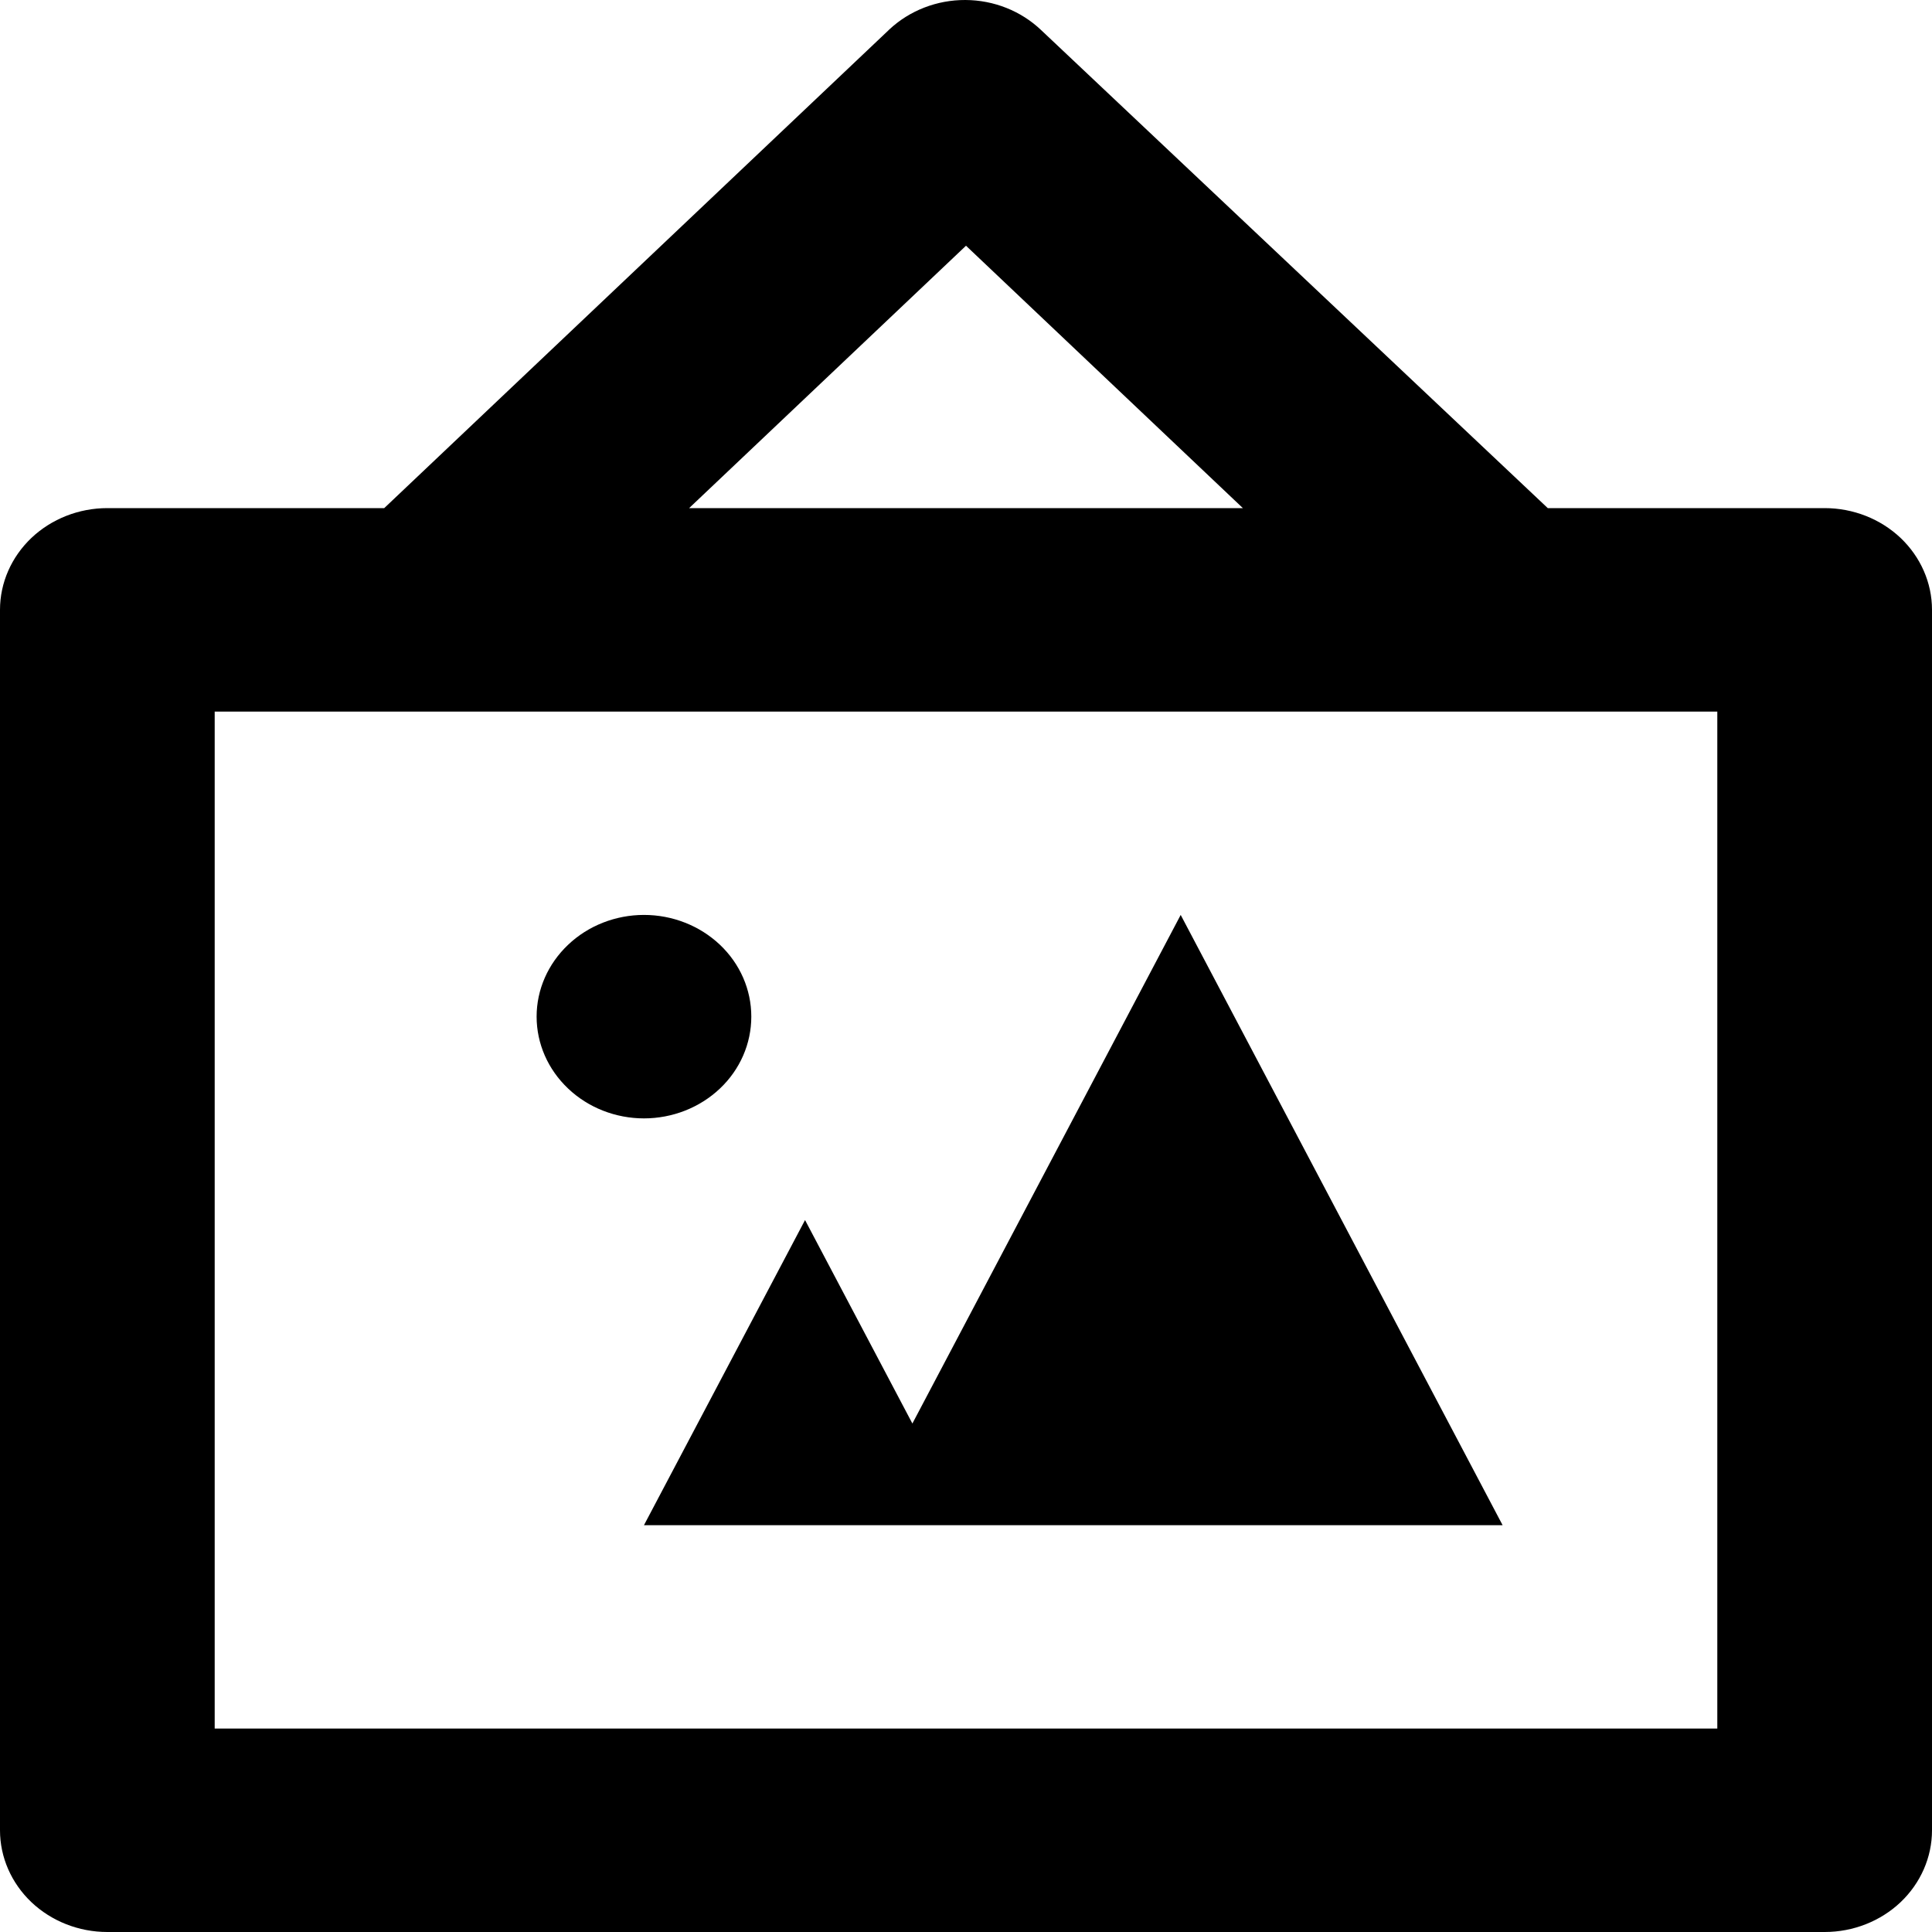
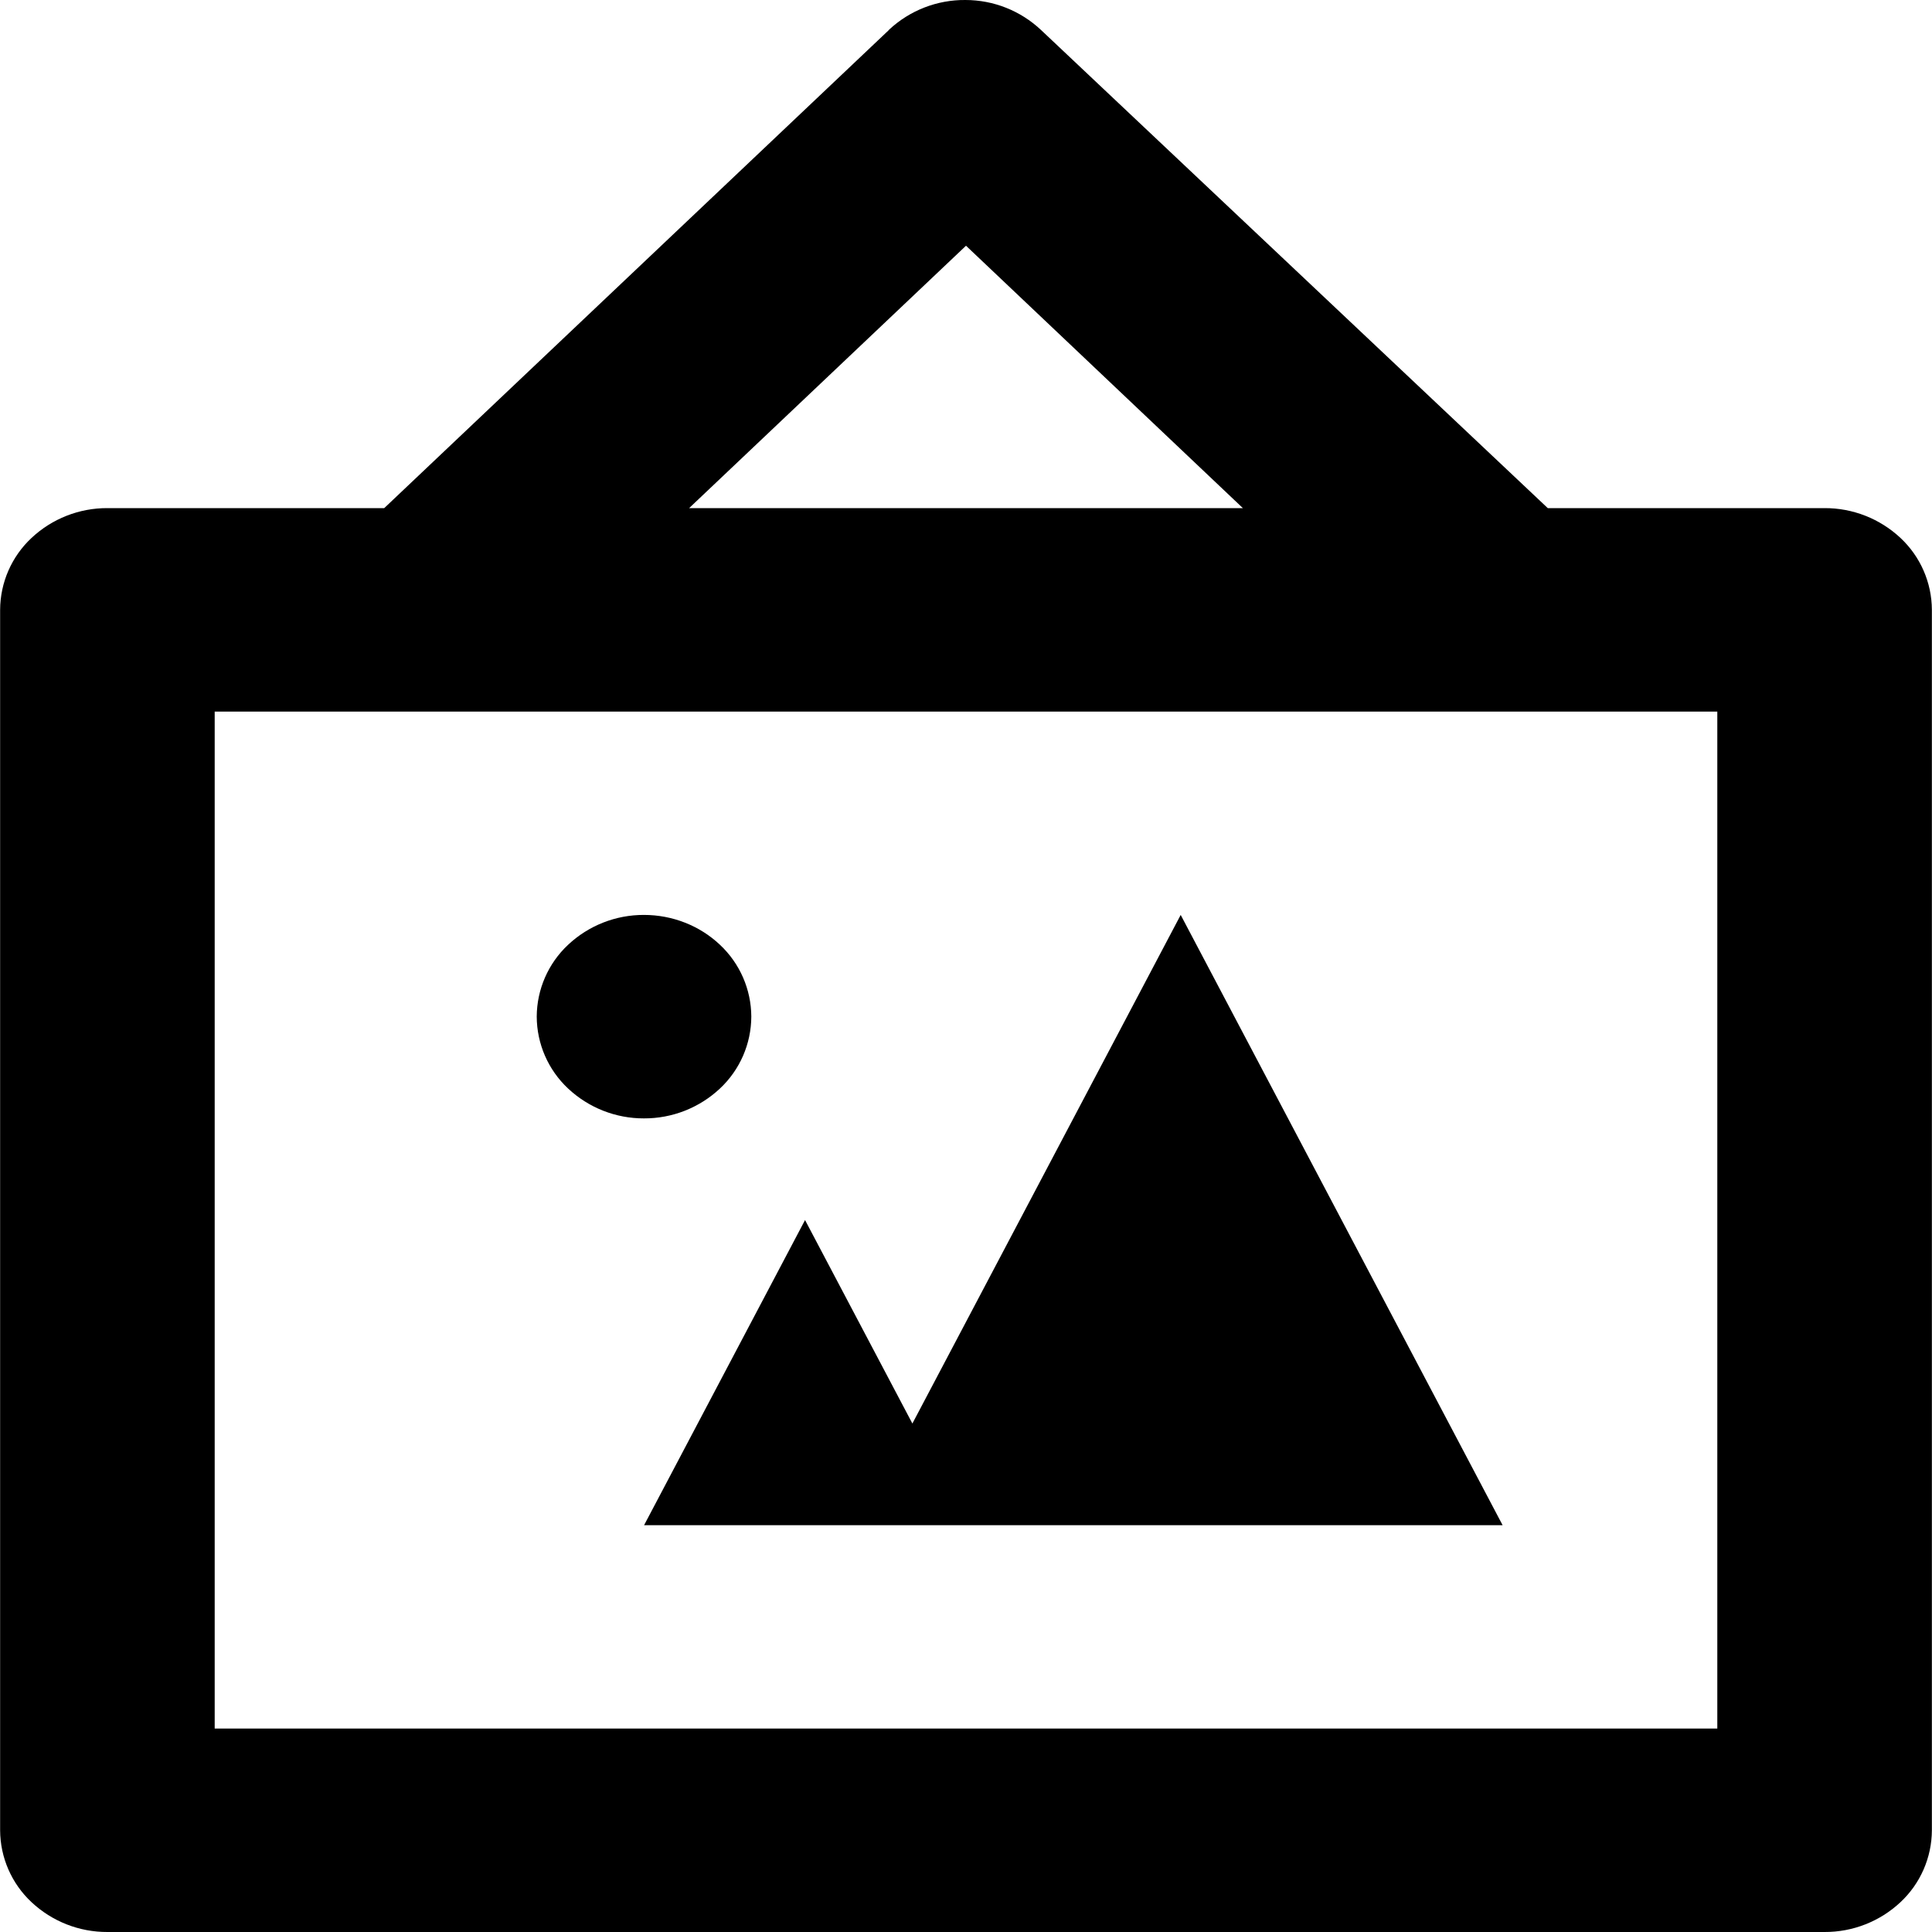
<svg xmlns="http://www.w3.org/2000/svg" width="16" height="16" viewBox="0 0 16 16" fill="none">
-   <path d="M12.818 4.208L8.622 0.249C8.456 0.091 8.231 0.001 7.995 7.59346e-06C7.759 -0.001 7.533 0.087 7.365 0.244L7.36 0.249L3.182 4.208H0.889C0.653 4.208 0.427 4.297 0.26 4.455C0.094 4.613 0 4.827 0 5.05V15.158C0 15.381 0.094 15.595 0.26 15.753C0.427 15.911 0.653 16 0.889 16H15.111C15.347 16 15.573 15.911 15.74 15.753C15.906 15.595 16 15.381 16 15.158V5.05C16 4.827 15.906 4.613 15.74 4.455C15.573 4.297 15.347 4.208 15.111 4.208H12.818ZM8 2.035L10.293 4.208H5.707L8 2.035ZM14.222 14.315H1.778V5.893H14.222V14.315ZM6.222 8.419C6.222 8.643 6.129 8.857 5.962 9.015C5.795 9.173 5.569 9.262 5.333 9.262C5.098 9.262 4.871 9.173 4.705 9.015C4.538 8.857 4.444 8.643 4.444 8.419C4.444 8.196 4.538 7.982 4.705 7.824C4.871 7.666 5.098 7.577 5.333 7.577C5.569 7.577 5.795 7.666 5.962 7.824C6.129 7.982 6.222 8.196 6.222 8.419ZM12.444 12.631H5.333L6.667 10.104L7.556 11.789L9.778 7.577L12.444 12.631Z" fill="black" />
+   <path d="M12.818 4.208L8.622.249A.914.914 0 007.995 0a.915.915 0 00-.63.244L7.36.25 3.182 4.208H.89a.914.914 0 00-.629.247.82.82 0 00-.26.595v10.108a.82.82 0 00.26.595A.914.914 0 00.89 16h14.22a.914.914 0 00.629-.247.82.82 0 00.26-.595V5.05a.82.82 0 00-.26-.595.915.915 0 00-.629-.247h-2.293zM8 2.035l2.293 2.173H5.707L8 2.035zm6.222 12.28H1.778V5.893h12.444v8.422zm-8-5.896a.82.82 0 01-.26.596.914.914 0 01-.629.247.914.914 0 01-.628-.247.82.82 0 01-.26-.596.82.82 0 01.26-.595.914.914 0 01.628-.247c.236 0 .462.089.629.247a.82.82 0 01.26.595zm6.222 4.212h-7.11l1.333-2.527.889 1.685 2.222-4.212 2.666 5.054z" fill="#000" />
</svg>
